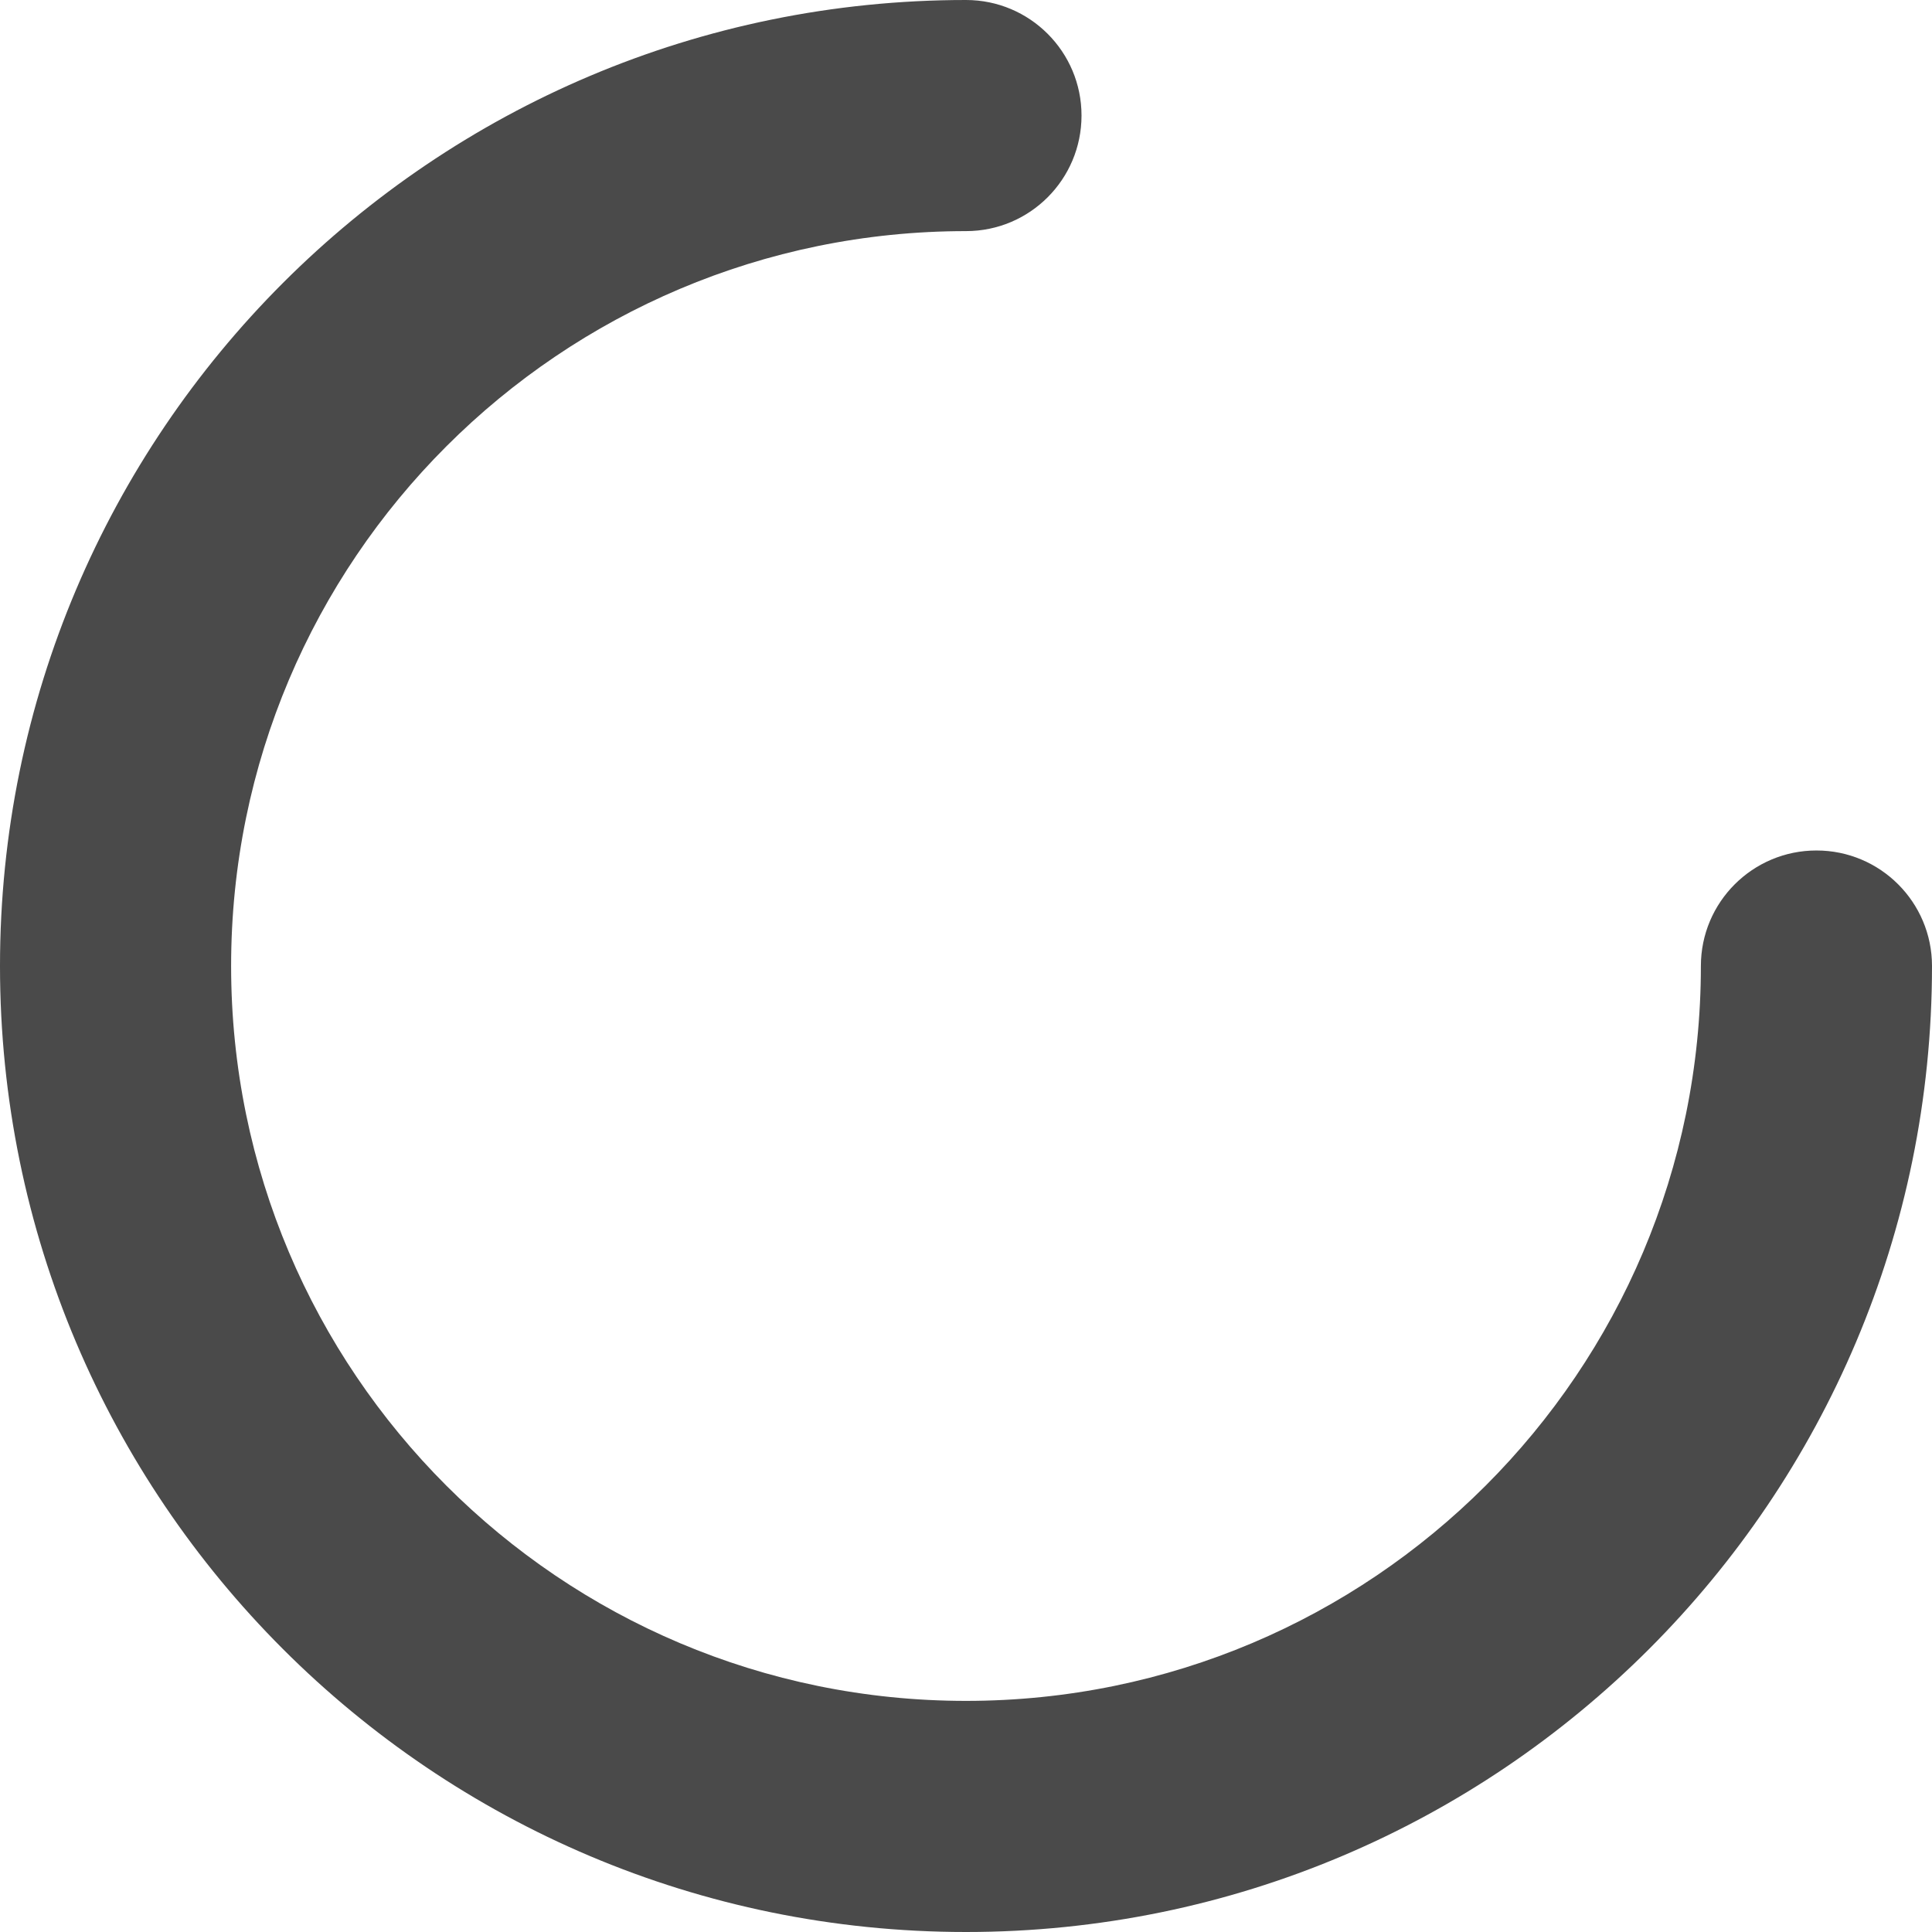
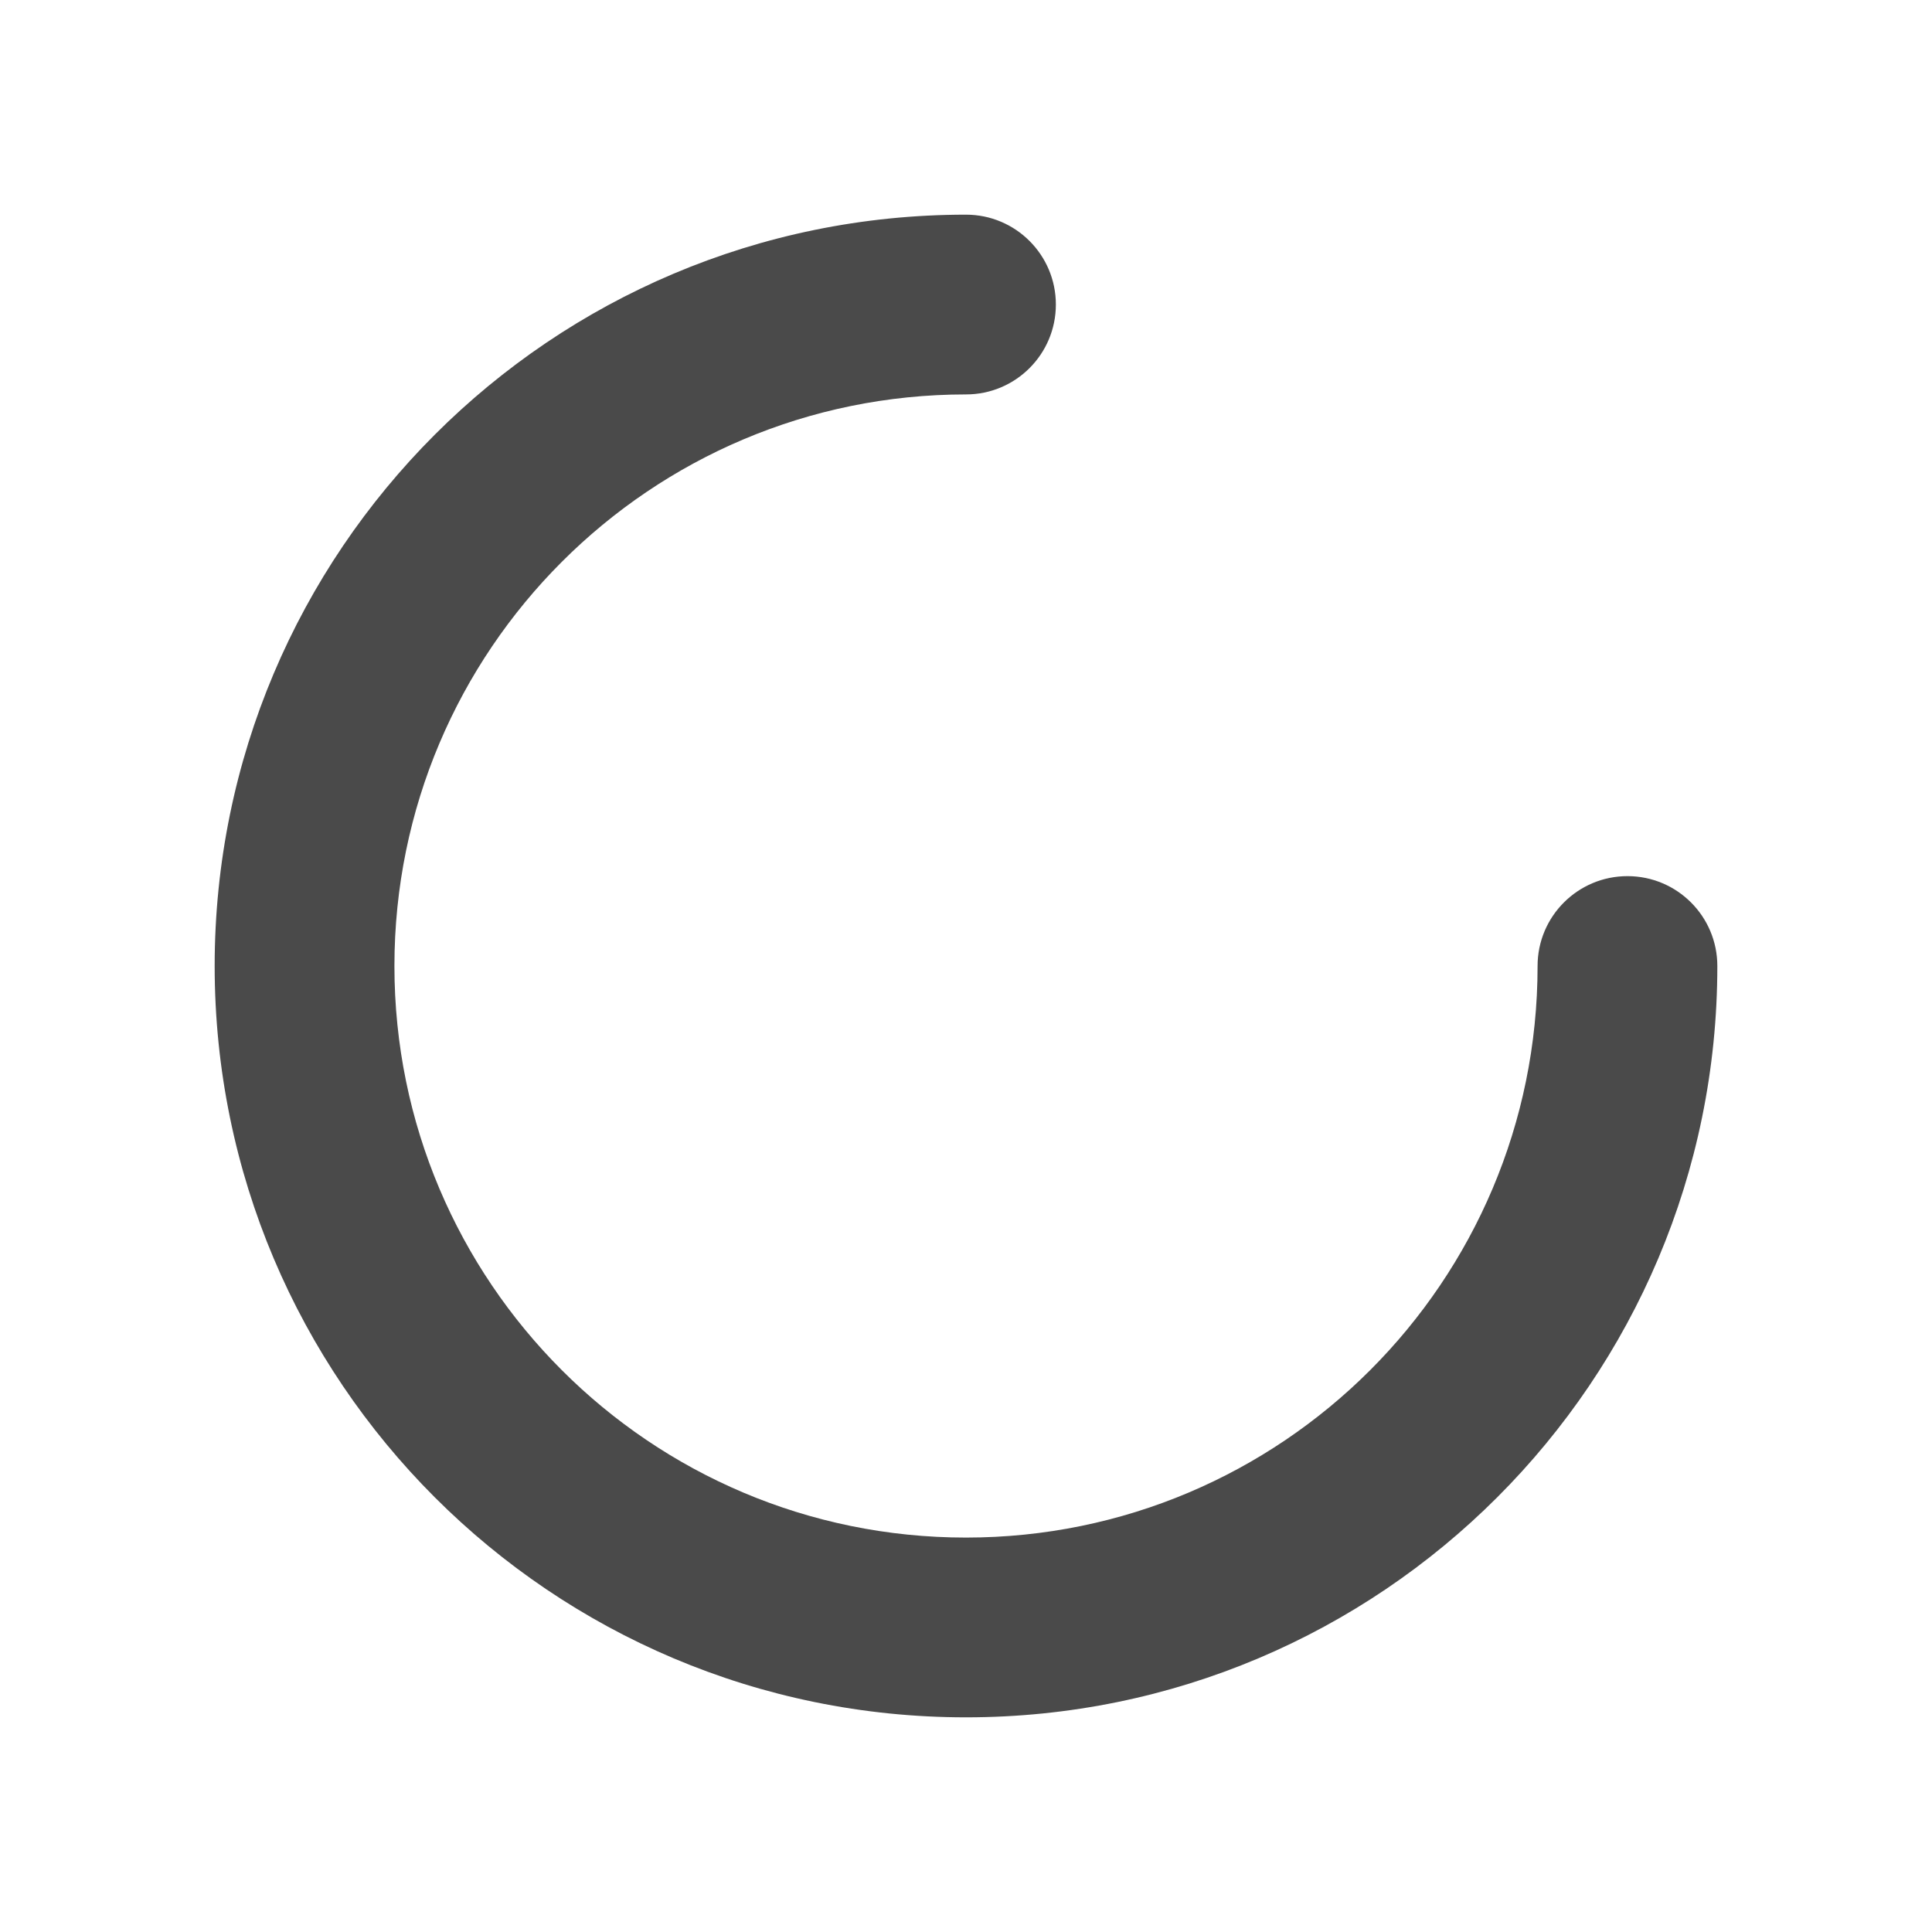
- <svg xmlns="http://www.w3.org/2000/svg" width="24px" height="24px" viewBox="0 0 24 24" version="1.1">
-   <g id="Icons" stroke="none" stroke-width="1" fill="none" fill-rule="evenodd">
-     <g transform="translate(-433, -633)" id="Elements/Icons/Loader">
-       <g transform="translate(410, 610)">
-         <g>
-           <rect id="Rectangle" x="0" y="0" width="70" height="70" />
-           <path d="M35,23 C35.793,23 36.435,23.643 36.435,24.435 C36.435,25.228 35.793,25.871 35,25.871 C29.958,25.871 25.871,29.958 25.871,35 C25.871,40.042 29.958,44.129 35,44.129 C40.042,44.129 44.129,40.042 44.129,35 C44.129,34.207 44.772,33.565 45.565,33.565 C46.357,33.565 47,34.207 47,35 C47,41.627 41.627,47 35,47 C28.373,47 23,41.627 23,35 C23,28.373 28.373,23 35,23 Z" id="Path" fill="#4A4A4A" fill-rule="nonzero" />
-         </g>
-       </g>
-     </g>
-   </g>
+ <svg xmlns="http://www.w3.org/2000/svg" width="72" height="72" viewBox="0 0 72 72" fill="none">
+   <path d="M36 8C37.85 8 39.349 9.5 39.349 11.349C39.349 13.199 37.85 14.699 36 14.699C24.235 14.699 14.699 24.236 14.699 36C14.699 47.764 24.235 57.301 36 57.301C47.764 57.301 57.301 47.764 57.301 36C57.301 34.15 58.801 32.651 60.651 32.651C62.501 32.651 64 34.15 64 36C64 51.464 51.464 64 36 64C20.536 64 8 51.464 8 36C8 20.536 20.536 8 36 8Z" fill="#4A4A4A" />
</svg>
